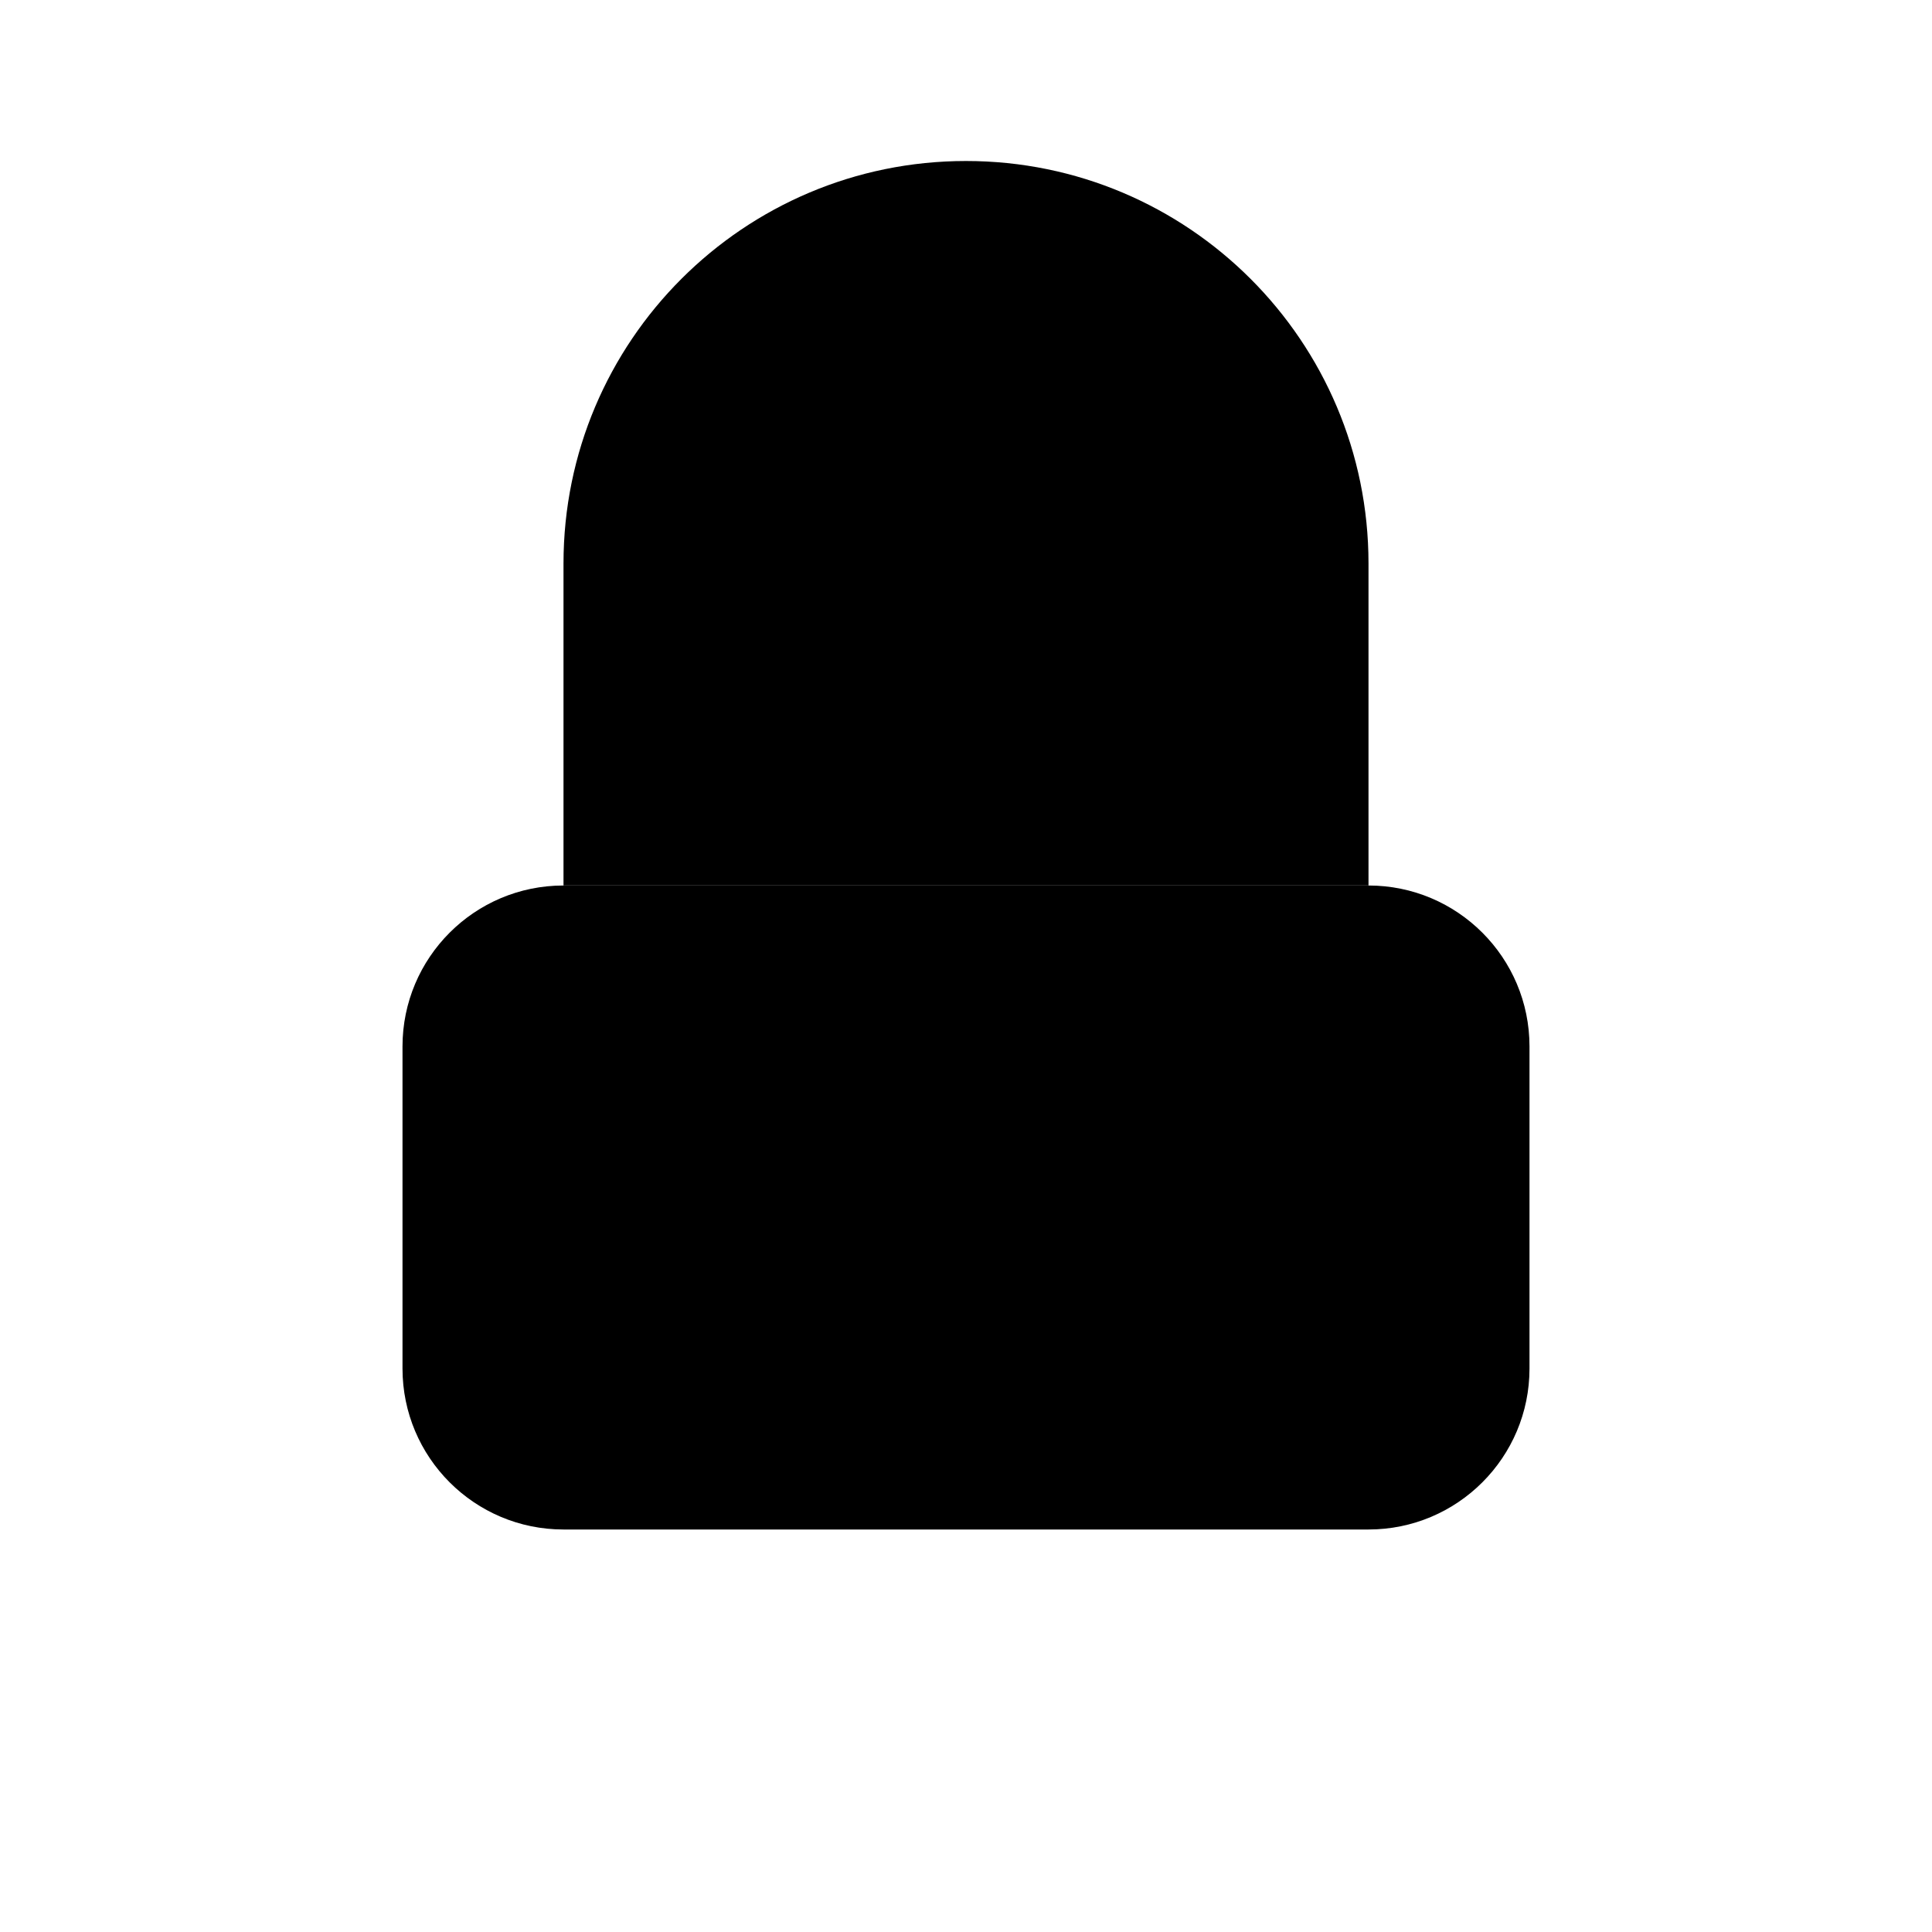
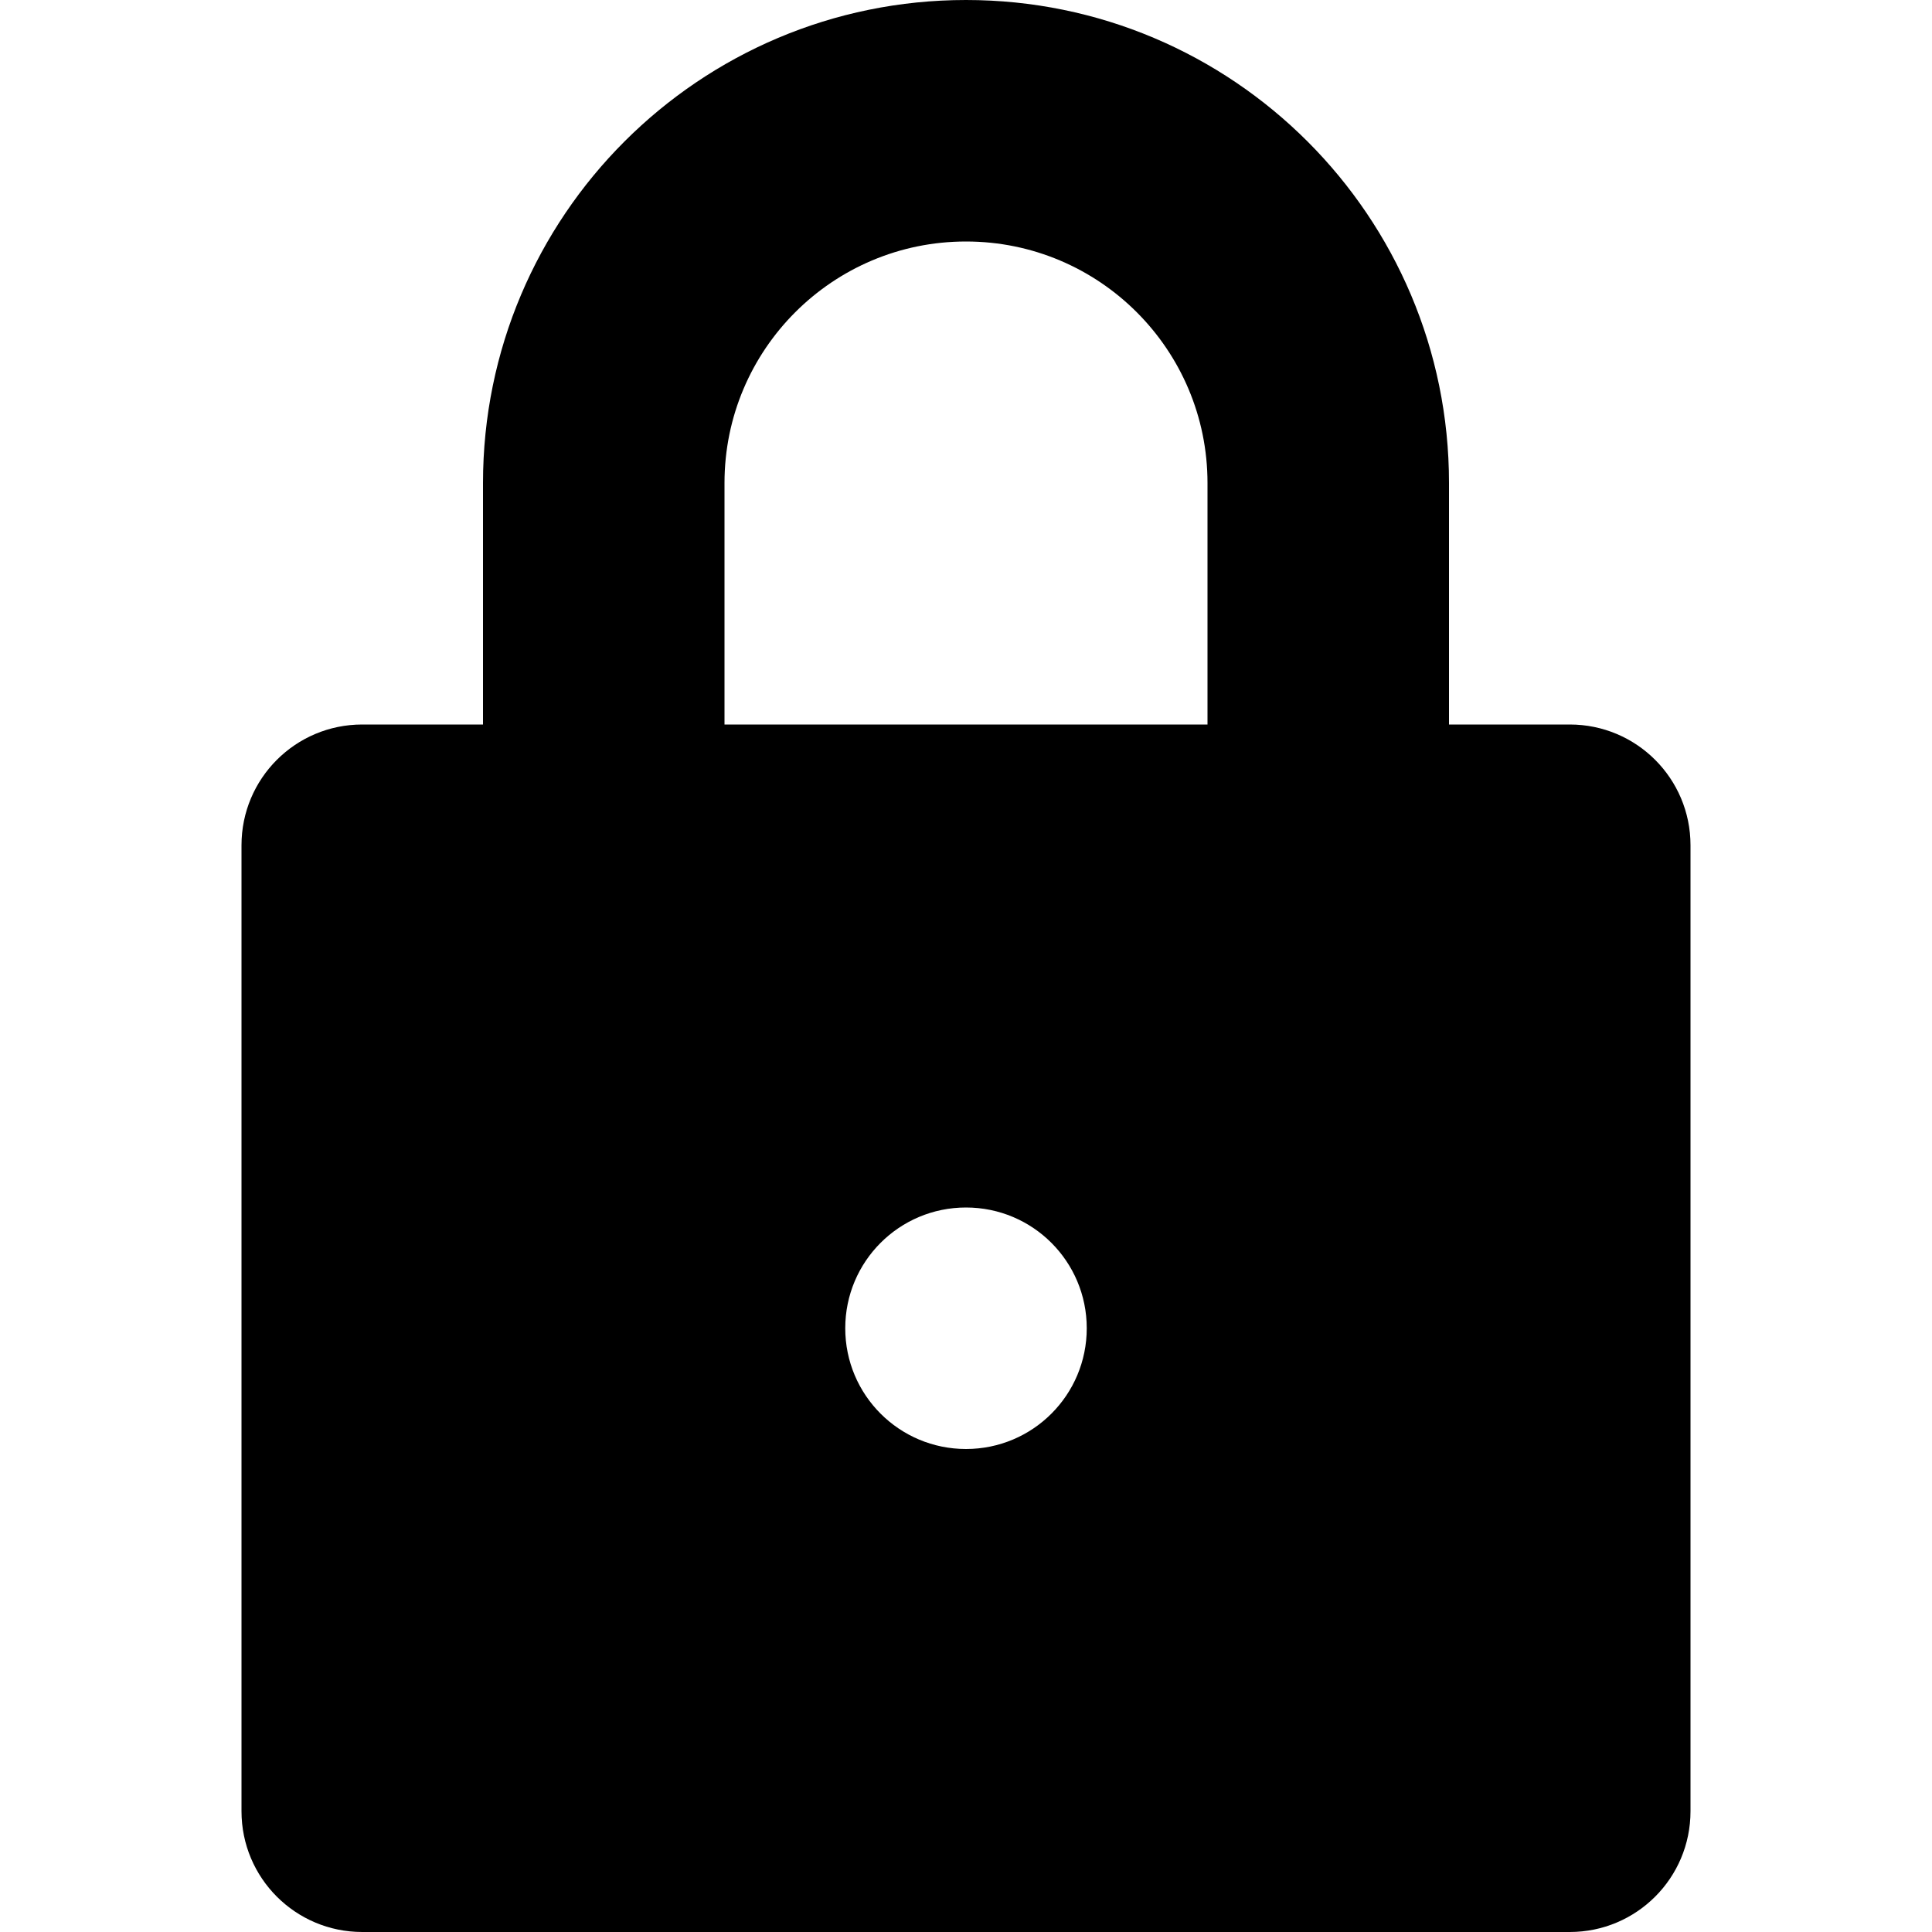
- <svg xmlns="http://www.w3.org/2000/svg" viewBox="0 0 24 24" fill="currentColor">
-   <rect x="5" y="11" width="14" height="8" rx="2" />
-   <path d="M7 11V7a5 5 0 0 1 10 0v4" fill="currentColor" />
+ <svg xmlns="http://www.w3.org/2000/svg" version="1.0" id="Layer_1" viewBox="0 0 64 64" enable-background="new 0 0 64 64" xml:space="preserve" fill="currentColor">
+   <g id="SVGRepo_bgCarrier" stroke-width="0" />
+   <g id="SVGRepo_tracerCarrier" stroke-linecap="round" stroke-linejoin="round" />
+   <g id="SVGRepo_iconCarrier">
+     <path fill="currentColor" d="M52,24h-4v-8c0-8.836-7.164-16-16-16S16,7.164,16,16v8h-4c-2.211,0-4,1.789-4,4v32c0,2.211,1.789,4,4,4h40 c2.211,0,4-1.789,4-4V28C56,25.789,54.211,24,52,24z M32,48c-2.211,0-4-1.789-4-4s1.789-4,4-4s4,1.789,4,4S34.211,48,32,48z M40,24 H24v-8c0-4.418,3.582-8,8-8s8,3.582,8,8V24z" />
+   </g>
</svg>
